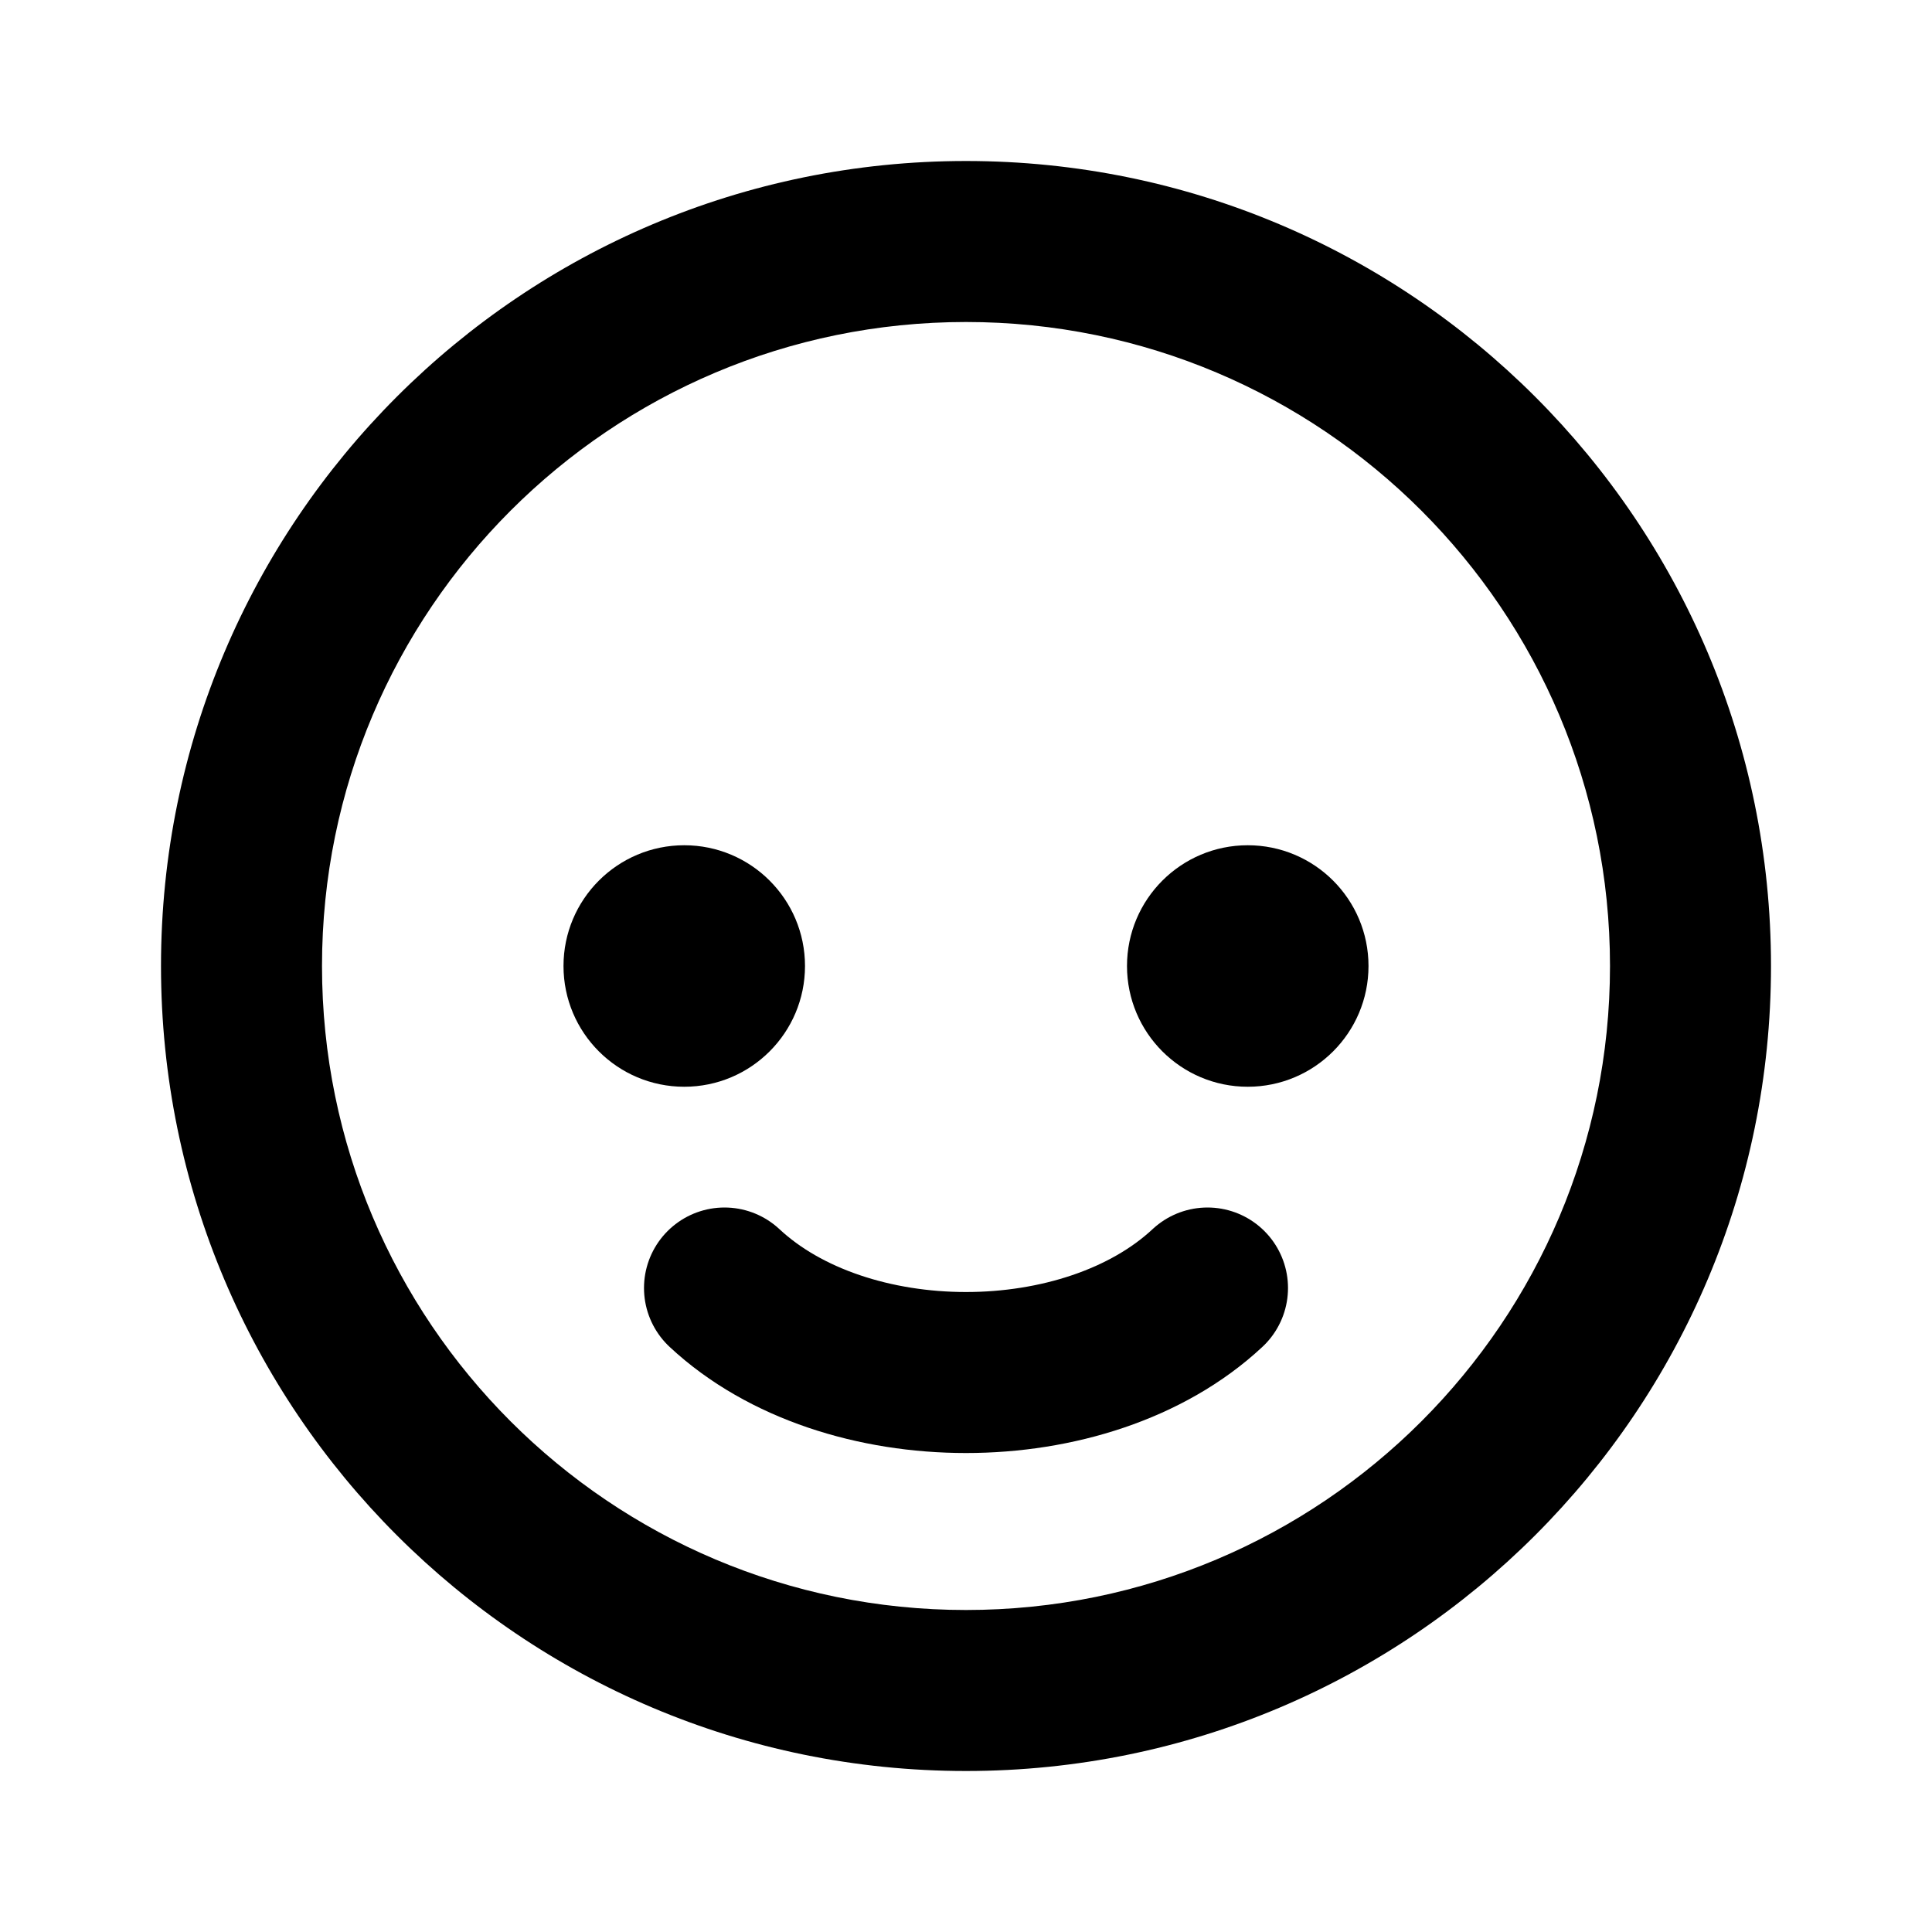
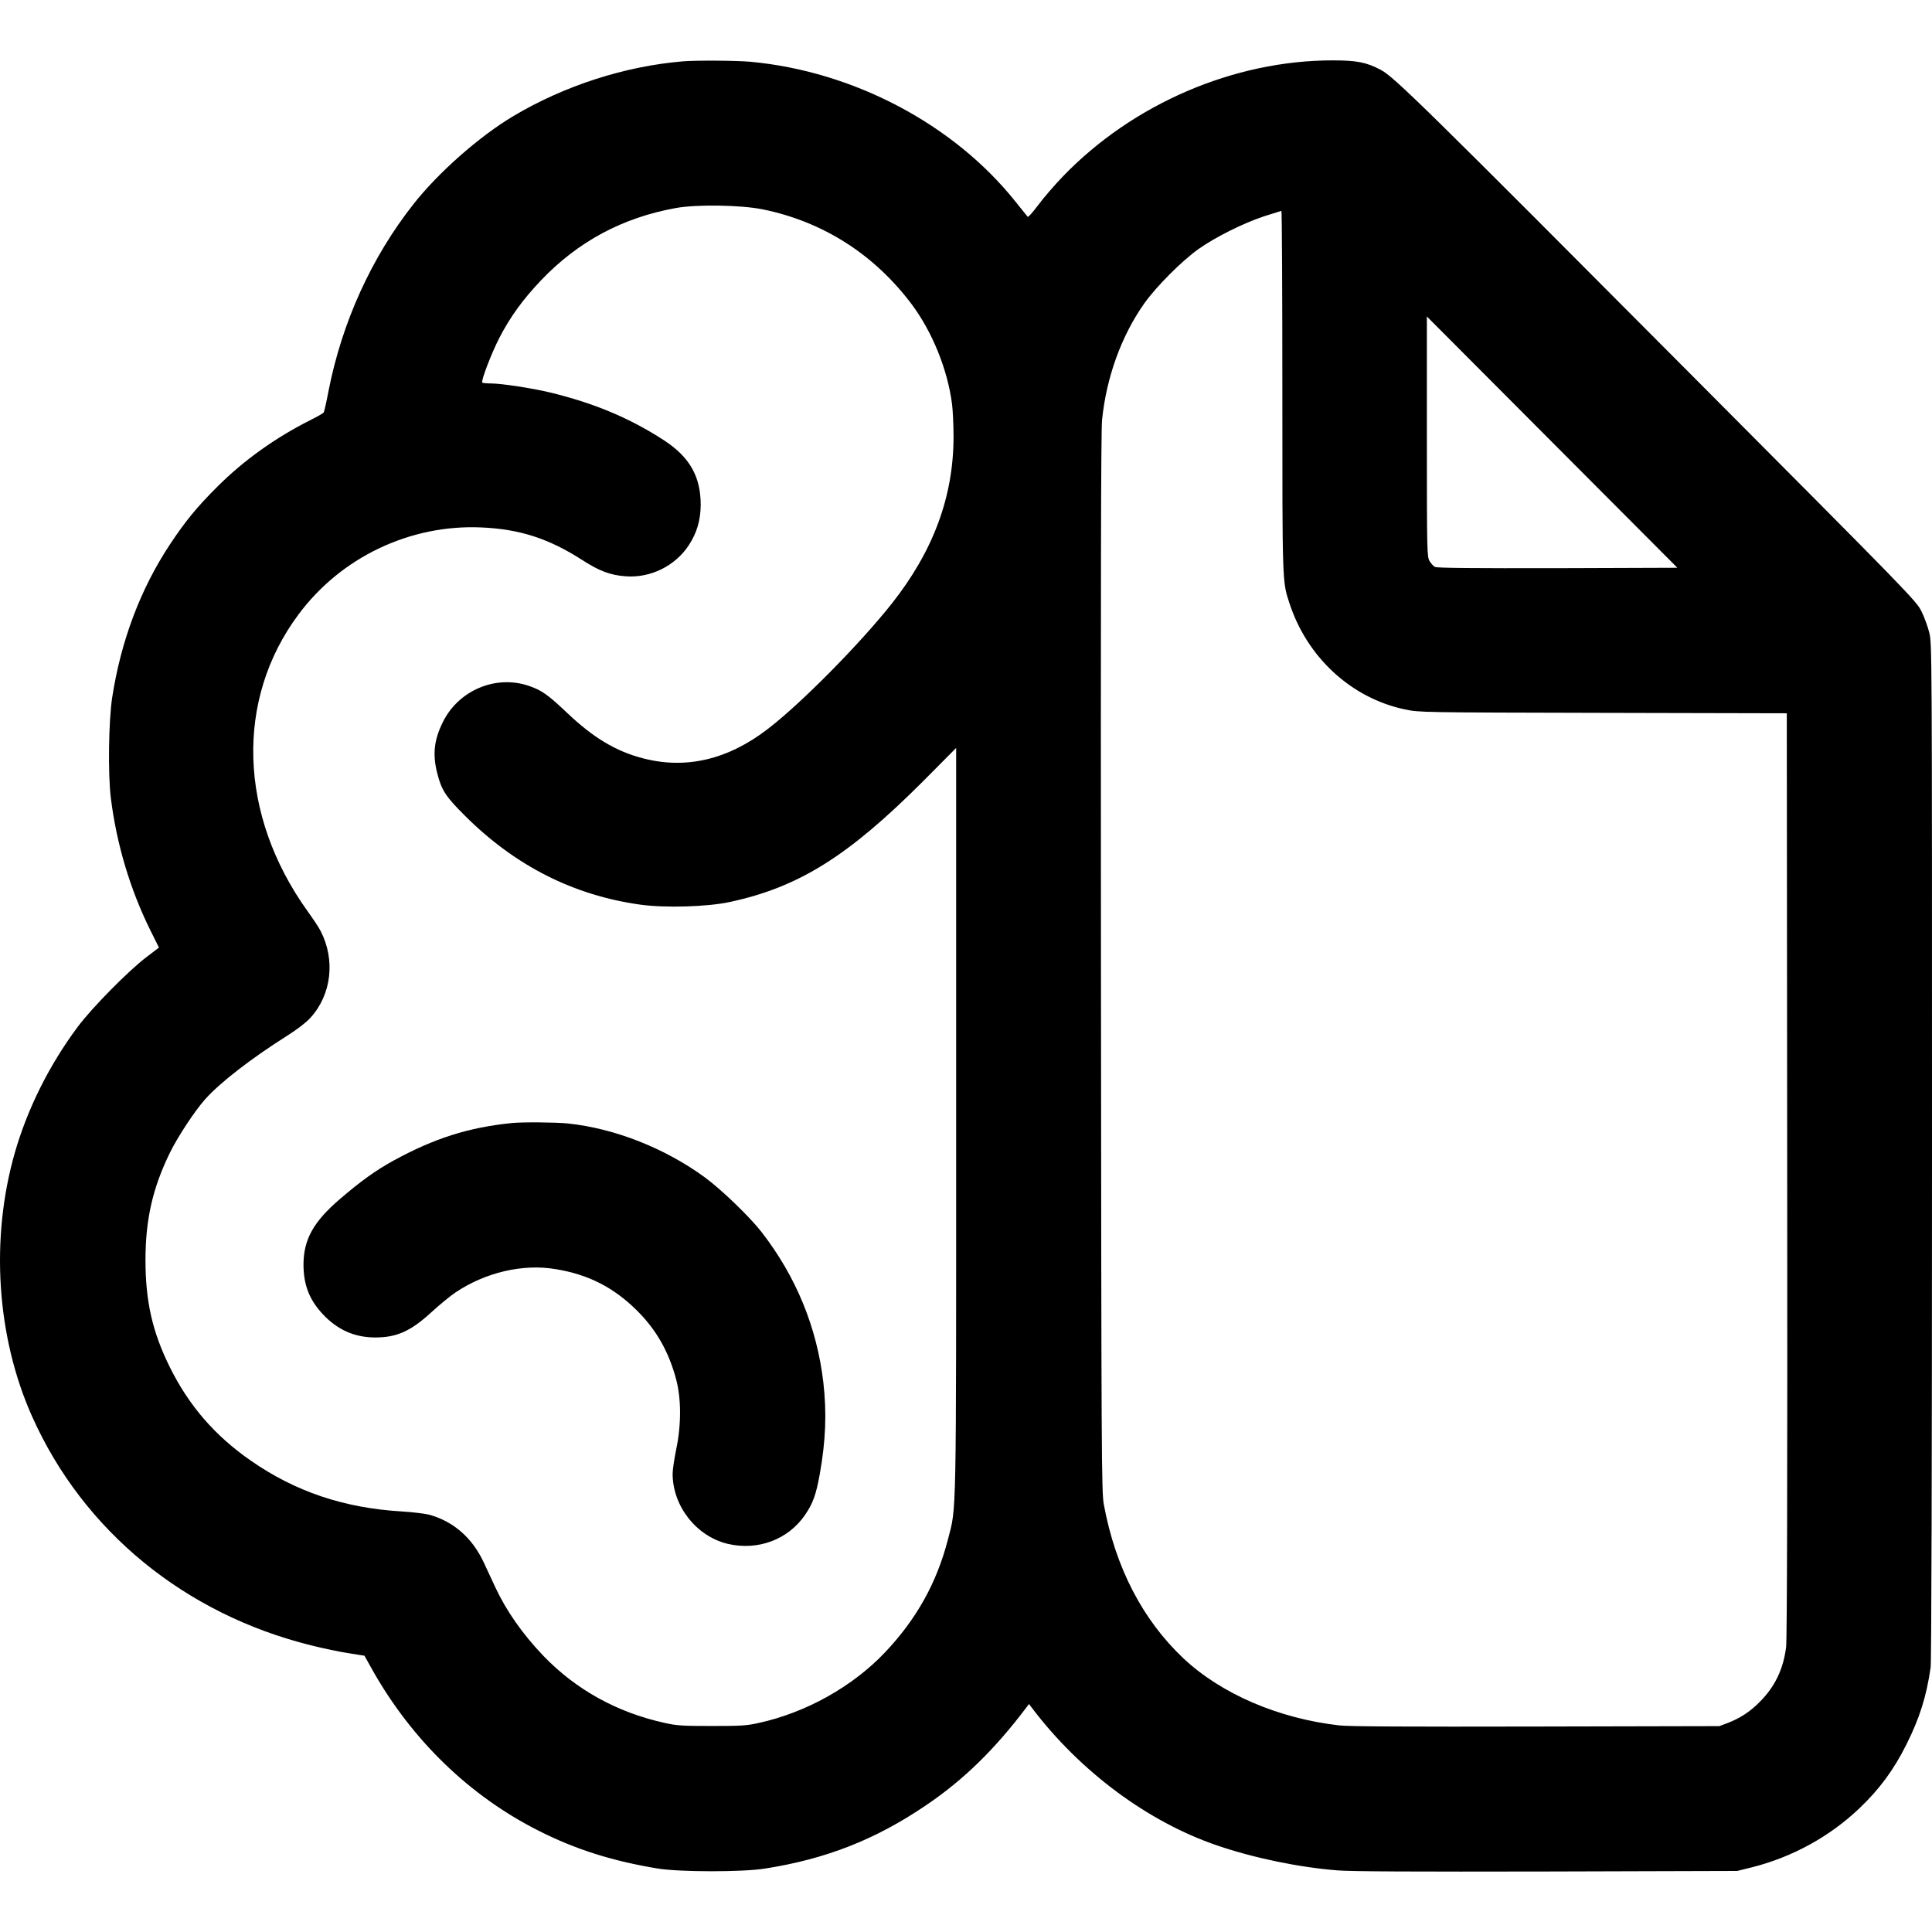
- <svg xmlns="http://www.w3.org/2000/svg" viewBox="0 0 24 24" width="24" height="24">
-   <path fill="currentColor" d="M12 2a10 10 0 1 0 0 20 10 10 0 0 0 0-20zm0 2a8 8 0 1 1 0 16 8 8 0 0 1 0-16z" />
-   <circle fill="currentColor" cx="8.5" cy="12" r="1.5" />
-   <circle fill="currentColor" cx="15.5" cy="12" r="1.5" />
-   <path fill="none" stroke="currentColor" stroke-width="2" stroke-linecap="round" d="M9 16c1.5 1.4 4.5 1.4 6 0" />
+ <svg xmlns="http://www.w3.org/2000/svg" width="256" height="256" viewBox="0 0 256 256" fill="none">
+   <path d="M90.495 8.128C82.817 8.768 74.792 11.348 68.008 15.391C63.503 18.08 58.105 22.837 54.804 27.026C49.241 34.069 45.32 42.686 43.533 51.796C43.259 53.26 42.968 54.522 42.895 54.65C42.84 54.76 42.019 55.217 41.107 55.675C36.493 57.998 32.262 61.017 28.761 64.529C26.116 67.163 24.566 69.048 22.542 72.103C18.62 78.012 16.031 84.891 14.864 92.428C14.389 95.538 14.298 102.563 14.681 105.691C15.447 111.893 17.271 117.948 19.988 123.4L21.064 125.559L19.405 126.821C16.997 128.65 12.183 133.535 10.286 136.078C6.511 141.145 3.629 146.944 1.97 152.725C-1.313 164.159 -0.456 177.185 4.268 187.722C11.034 202.852 24.475 213.865 41.217 218.017C42.803 218.42 45.029 218.877 46.196 219.06L48.293 219.39L49.314 221.219C54.567 230.567 62.245 237.995 71.418 242.605C76.269 245.056 81.175 246.611 87.212 247.599C90.093 248.057 98.355 248.075 101.346 247.599C109.425 246.337 116.009 243.757 122.684 239.22C127.644 235.873 131.766 231.848 135.942 226.323L136.344 225.792L136.763 226.341C143.146 234.757 152.101 241.397 161.256 244.526C166.18 246.209 172.144 247.435 177.232 247.837C179.056 247.983 187.445 248.02 205.026 247.983L230.194 247.91L232.109 247.435C237.507 246.081 242.486 243.337 246.425 239.568C249.052 237.062 250.948 234.482 252.59 231.189C254.359 227.677 255.27 224.768 255.818 220.945C255.927 220.213 256 193.54 256 152.506C256 85.915 256 85.256 255.635 83.811C255.435 83.025 254.979 81.744 254.596 80.994C253.957 79.658 253.1 78.78 224.741 50.296C188.667 14.055 184.71 10.159 182.941 9.244C181.062 8.256 179.785 8 176.576 8C163.499 8 150.095 13.763 140.83 23.385C139.718 24.538 138.259 26.239 137.566 27.172C136.873 28.105 136.252 28.8 136.18 28.727C136.107 28.654 135.377 27.739 134.556 26.715C126.386 16.47 113.091 9.445 99.431 8.183C97.589 8.018 92.227 7.982 90.495 8.128ZM101.054 27.739C109.06 29.368 115.845 33.703 120.824 40.344C123.541 44.003 125.547 48.924 126.149 53.534C126.258 54.376 126.35 56.352 126.35 57.925C126.331 65.828 123.669 73.018 118.161 79.988C113.948 85.311 106.106 93.251 101.729 96.599C96.477 100.642 90.932 101.959 85.26 100.496C81.613 99.562 78.622 97.77 75.066 94.385C72.64 92.08 71.765 91.458 70.105 90.891C65.71 89.373 60.749 91.458 58.67 95.702C57.503 98.062 57.302 99.983 57.941 102.471C58.506 104.703 59.053 105.545 61.588 108.069C68.227 114.71 75.996 118.643 84.841 119.869C88.124 120.326 93.723 120.162 96.695 119.521C105.869 117.546 112.38 113.466 122.374 103.459L126.696 99.105V148.39C126.696 202.486 126.751 199.54 125.602 204.004C124.125 209.73 121.425 214.578 117.231 218.987C112.927 223.506 106.799 226.927 100.543 228.299C98.92 228.665 98.173 228.701 94.325 228.701C90.476 228.701 89.729 228.665 88.087 228.299C81.759 226.908 76.306 223.89 71.965 219.371C69.211 216.481 67.096 213.462 65.619 210.297C65.126 209.255 64.451 207.791 64.105 207.041C62.609 203.839 60.202 201.681 57.029 200.748C56.482 200.583 54.749 200.364 53.199 200.272C45.557 199.815 39.12 197.638 33.229 193.54C28.487 190.247 25.04 186.277 22.505 181.155C20.207 176.526 19.277 172.465 19.277 166.977C19.277 161.598 20.225 157.427 22.505 152.762C23.526 150.658 25.843 147.146 27.21 145.627C29.198 143.414 33.265 140.267 38.007 137.267C39.375 136.407 40.56 135.492 41.126 134.87C43.934 131.797 44.463 127.187 42.475 123.345C42.275 122.942 41.49 121.753 40.724 120.692C31.606 107.96 31.15 92.684 39.557 81.415C45.193 73.823 54.366 69.469 63.777 69.889C68.883 70.109 72.749 71.371 77.181 74.225C79.424 75.67 80.883 76.219 82.926 76.365C86.172 76.603 89.437 75.012 91.242 72.286C92.337 70.621 92.829 68.956 92.847 66.907C92.847 63.139 91.388 60.559 87.96 58.327C83.455 55.4 78.695 53.406 72.859 51.998C70.488 51.43 66.439 50.808 65.035 50.808C64.47 50.808 63.977 50.754 63.904 50.699C63.704 50.497 65.09 46.875 66.166 44.771C67.625 41.954 69.303 39.649 71.71 37.124C76.598 32.002 82.47 28.855 89.492 27.575C92.227 27.063 98.173 27.154 101.054 27.739ZM169.919 51.796C169.919 77.372 169.901 77.024 170.849 79.896C173.183 87.104 179.056 92.501 186.15 94.001C188.065 94.403 188.156 94.403 212.412 94.458L236.759 94.513L236.814 155.671C236.851 196.467 236.796 217.304 236.668 218.255C236.303 221.182 235.173 223.506 233.185 225.5C231.872 226.835 230.559 227.677 228.899 228.317L227.823 228.72L203.567 228.774C186.552 228.811 178.764 228.774 177.488 228.628C169.39 227.713 161.803 224.439 156.788 219.719C151.39 214.615 147.797 207.681 146.265 199.357C145.955 197.711 145.937 193.595 145.882 127.644C145.845 77.445 145.882 57.102 146.028 55.656C146.593 50.004 148.599 44.479 151.627 40.198C153.213 37.966 156.569 34.6 158.794 33.008C161.019 31.435 164.667 29.605 167.457 28.672C168.661 28.288 169.7 27.959 169.791 27.941C169.864 27.941 169.919 38.679 169.919 51.796ZM206.376 75.286C195.379 75.304 190.4 75.268 190.144 75.121C189.944 75.03 189.615 74.664 189.433 74.353C189.087 73.786 189.068 73.292 189.068 57.852V41.936L205.664 58.584L222.261 75.231L206.376 75.286Z" fill="black" />
+   <path d="M67.789 148.811C62.062 149.396 57.521 150.841 52.141 153.787C49.807 155.067 47.837 156.476 45.028 158.891C41.545 161.873 40.232 164.233 40.214 167.526C40.214 170.233 40.98 172.227 42.785 174.148C44.718 176.215 46.998 177.222 49.734 177.222C52.597 177.222 54.475 176.362 57.248 173.8C58.287 172.849 59.673 171.715 60.348 171.258C64.342 168.587 69.284 167.434 73.625 168.166C77.984 168.879 81.339 170.599 84.44 173.691C86.993 176.234 88.653 179.179 89.619 182.874C90.276 185.417 90.276 188.838 89.601 192.04C89.346 193.302 89.127 194.747 89.127 195.278C89.127 199.577 92.282 203.583 96.44 204.571C100.434 205.504 104.446 204.004 106.689 200.711C107.729 199.175 108.13 198.059 108.623 195.333C109.425 190.832 109.553 187.192 109.097 183.167C108.24 175.849 105.468 169.117 100.89 163.226C99.322 161.214 95.619 157.647 93.413 156.019C88.106 152.14 81.485 149.524 75.248 148.865C73.625 148.701 69.193 148.664 67.789 148.811Z" fill="black" />
</svg>
